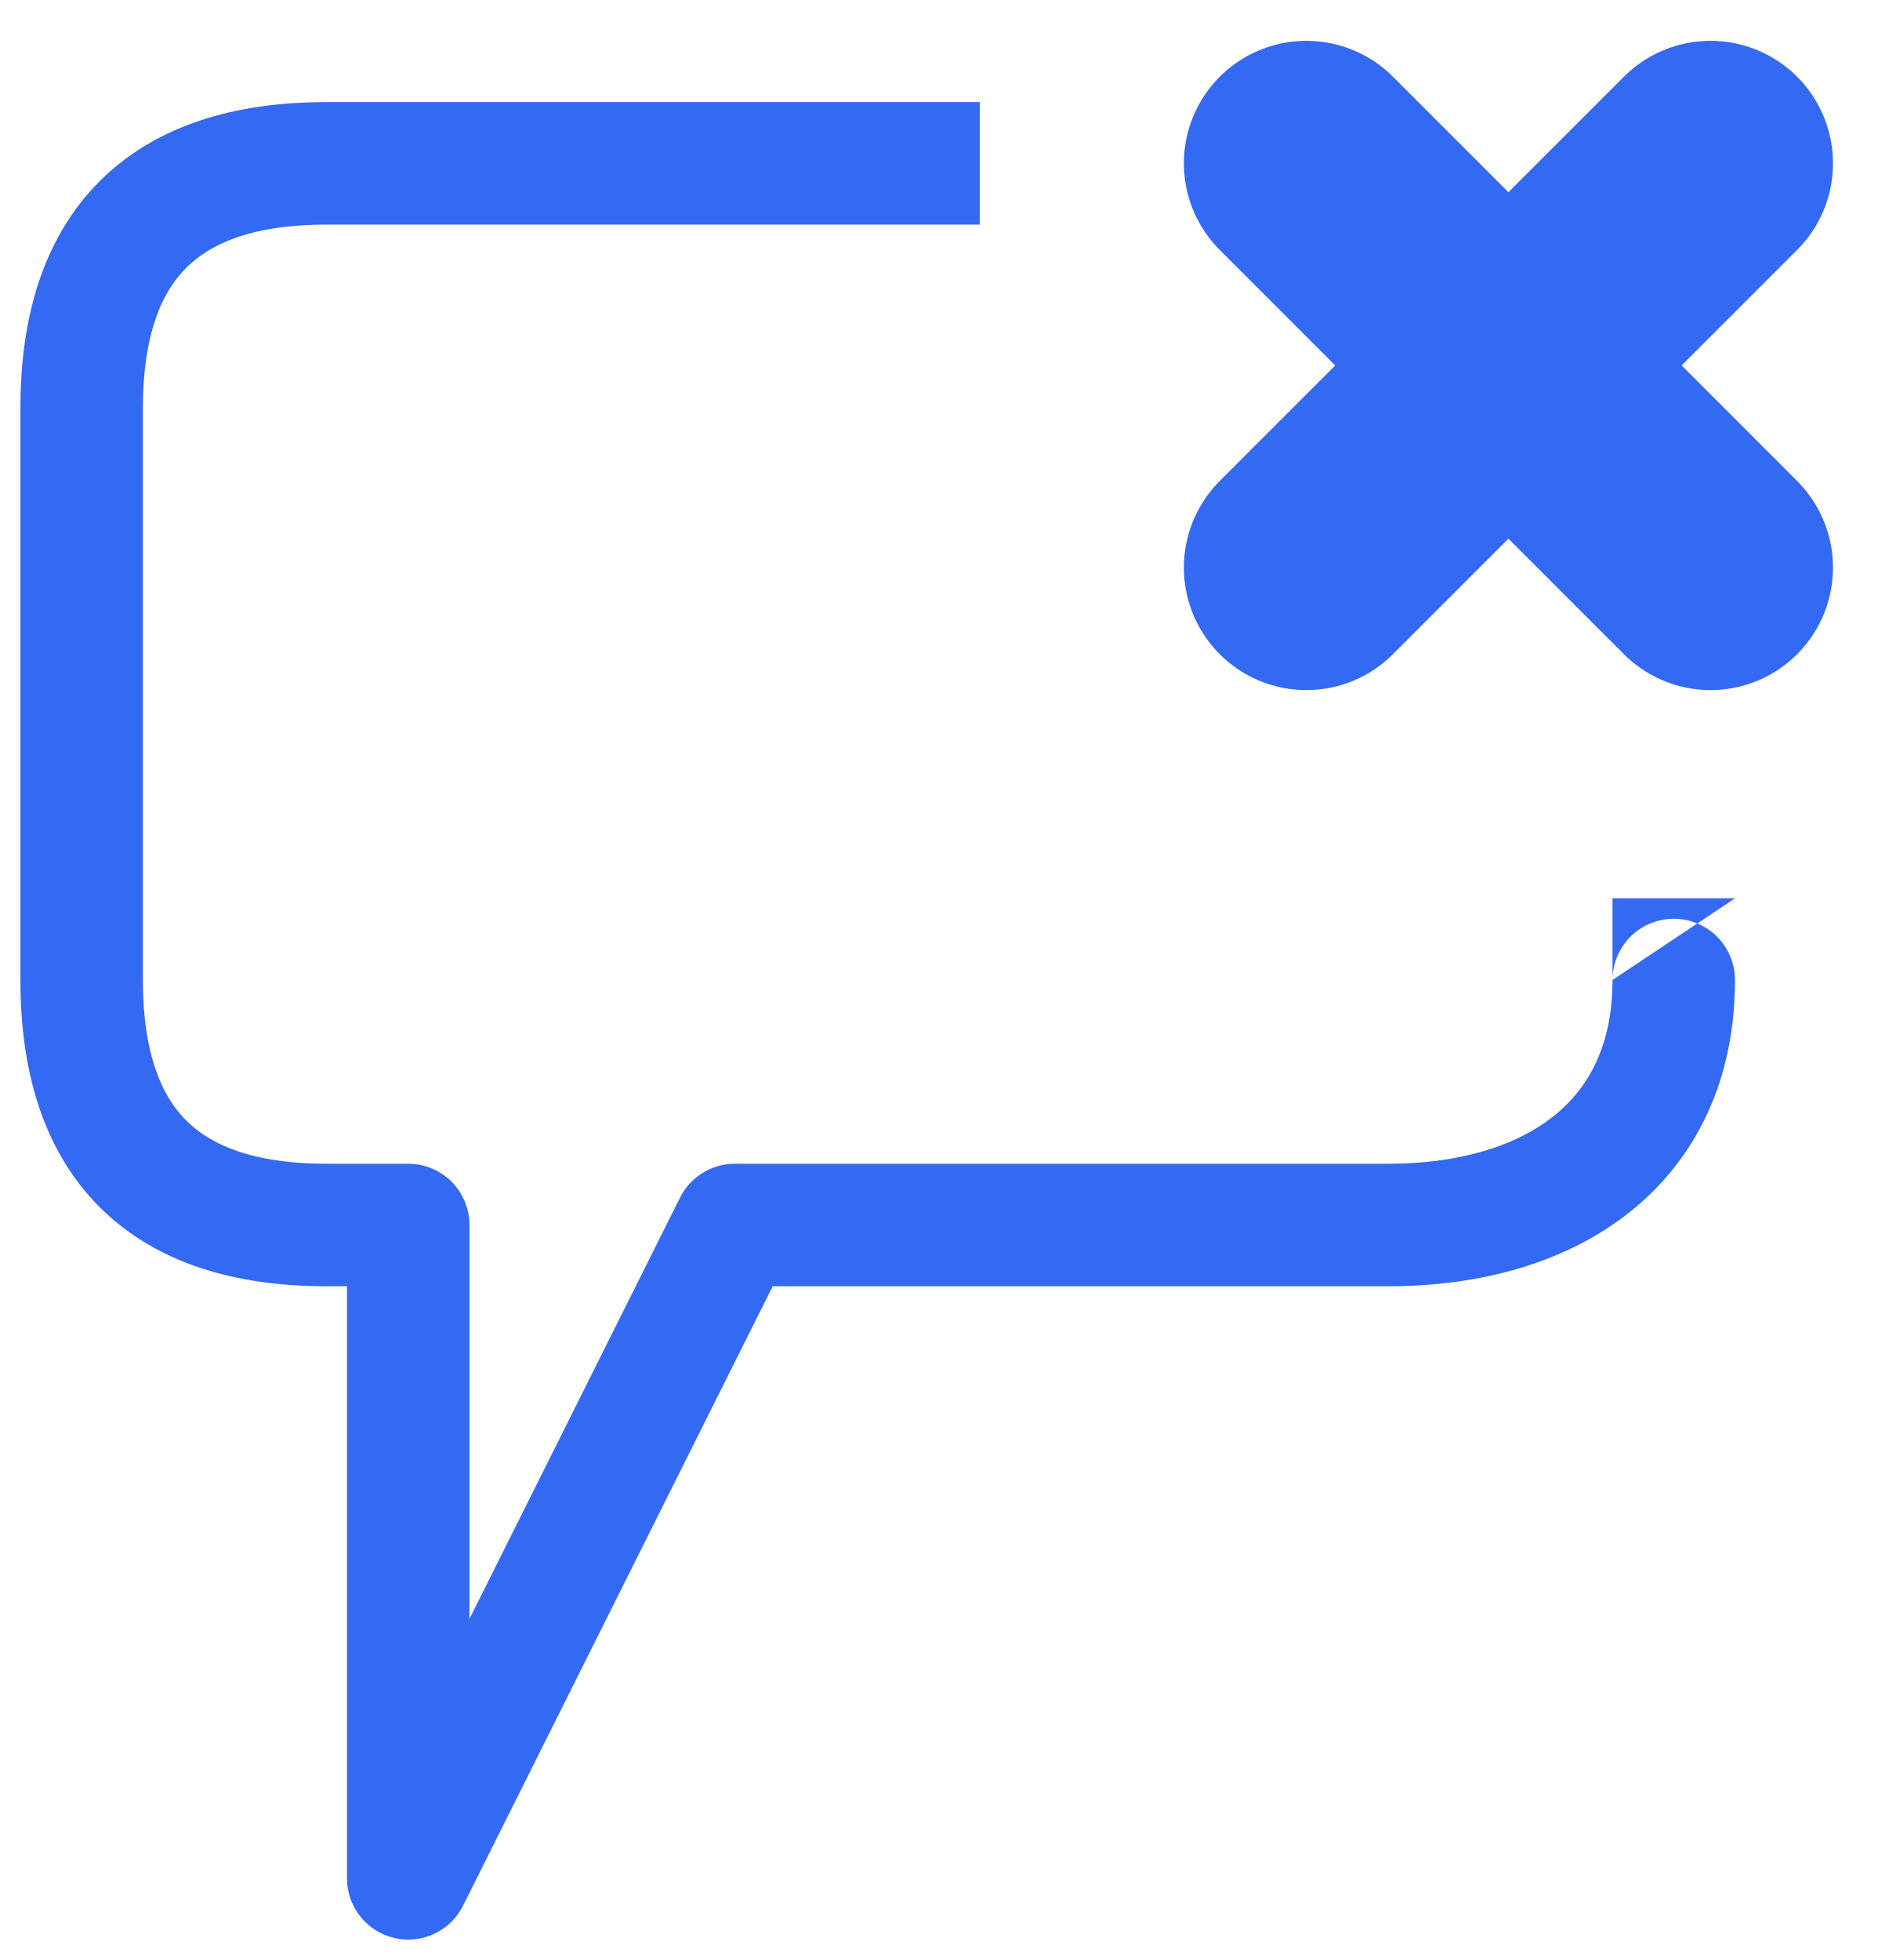
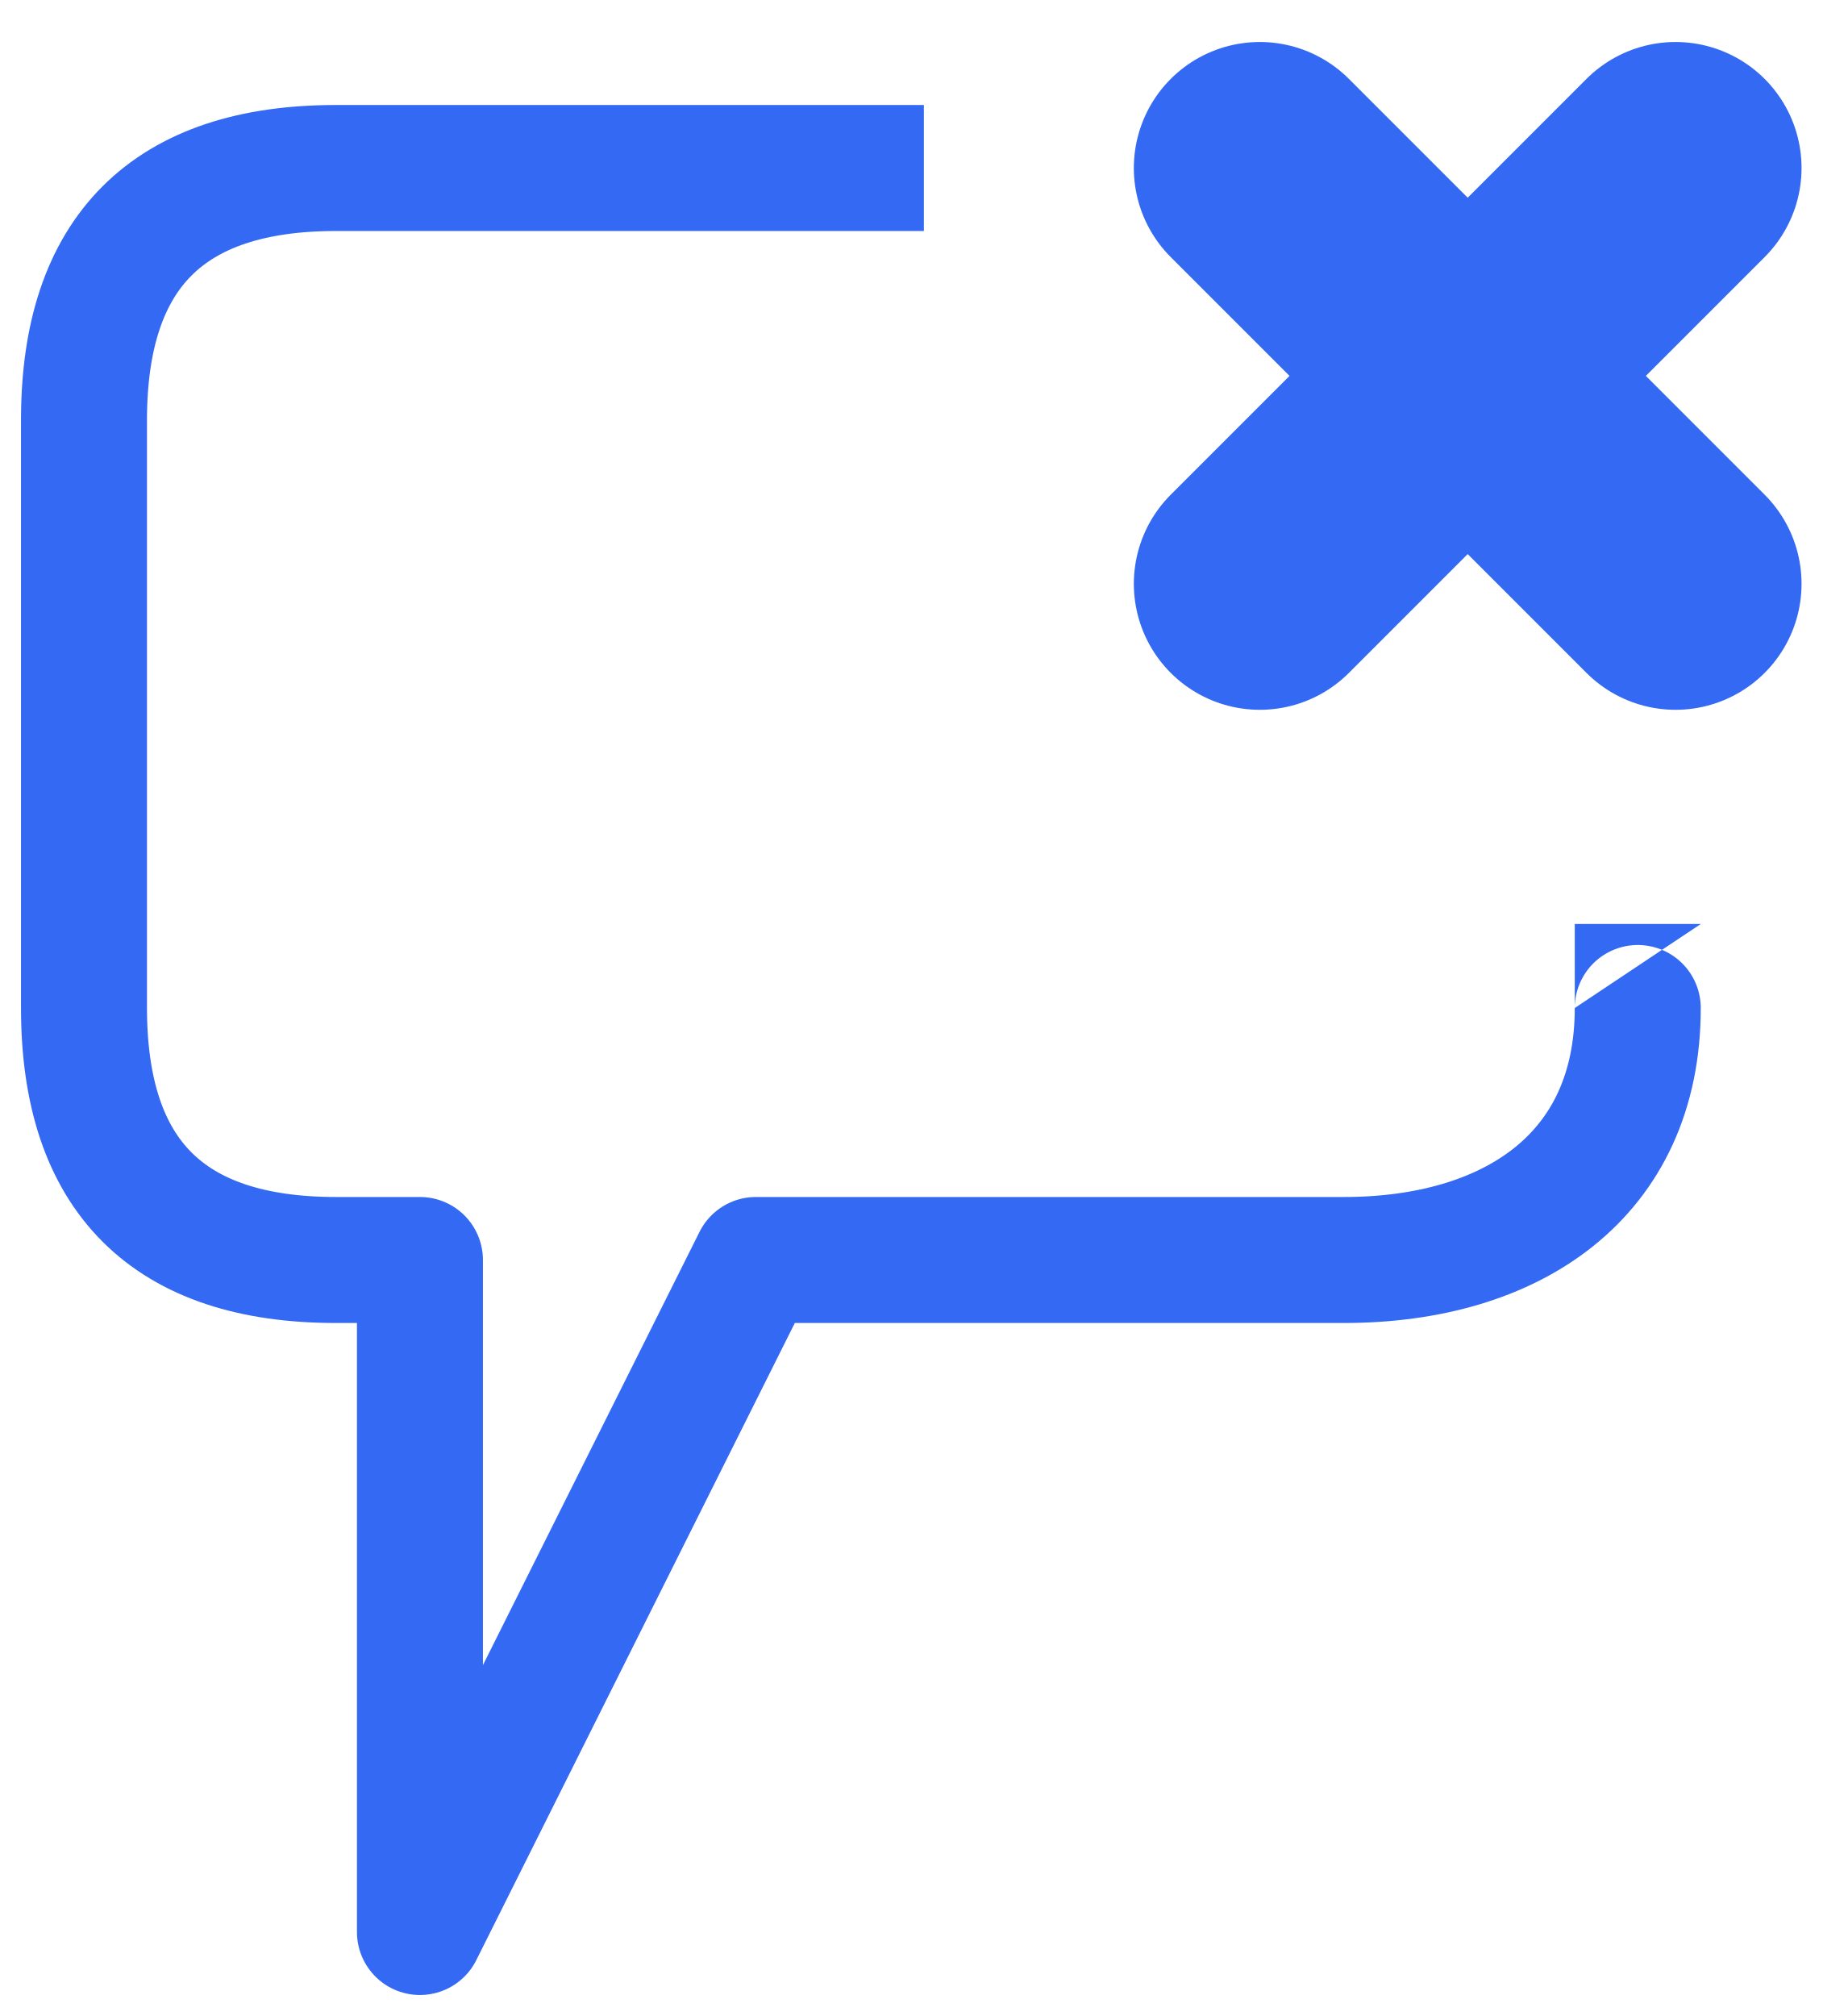
- <svg xmlns="http://www.w3.org/2000/svg" width="23" height="24" viewBox="0 0 23 24" fill="none">
-   <path d="M12 2C10 2 6 2 4 2C2 2 1 3 1 5C1 7 1 10 1 12C1 14 2 15 4 15C4.5 15 5 15 5 15V23L9 15C9 15 15 15 17 15C19 15 20.5 14 20.5 12C20.5 10 20.5 11 20.5 11" stroke="#3369F3" stroke-width="1.5" stroke-linejoin="round" />
-   <path d="M16 2L20.95 6.95" stroke="#3369F3" stroke-width="3" stroke-linecap="round" stroke-linejoin="round" />
-   <path d="M16 6.95L20.95 2" stroke="#3369F3" stroke-width="3" stroke-linecap="round" stroke-linejoin="round" />
+ <svg xmlns="http://www.w3.org/2000/svg" width="22" height="24" viewBox="0 0 22 24" fill="none">
+   <path d="M11 2C9 2 6 2 4 2C2 2 1 3 1 5C1 7 1 10 1 12C1 14 2 15 4 15C4.5 15 5 15 5 15V23L9 15C9 15 14 15 16 15C18 15 19.5 14 19.5 12C19.5 10 19.5 11 19.5 11" stroke="#3369F3" stroke-width="1.5" stroke-linejoin="round" />
+   <path d="M15 2L19.95 6.95" stroke="#3369F3" stroke-width="3" stroke-linecap="round" stroke-linejoin="round" />
+   <path d="M15 6.95L19.95 2" stroke="#3369F3" stroke-width="3" stroke-linecap="round" stroke-linejoin="round" />
</svg>
